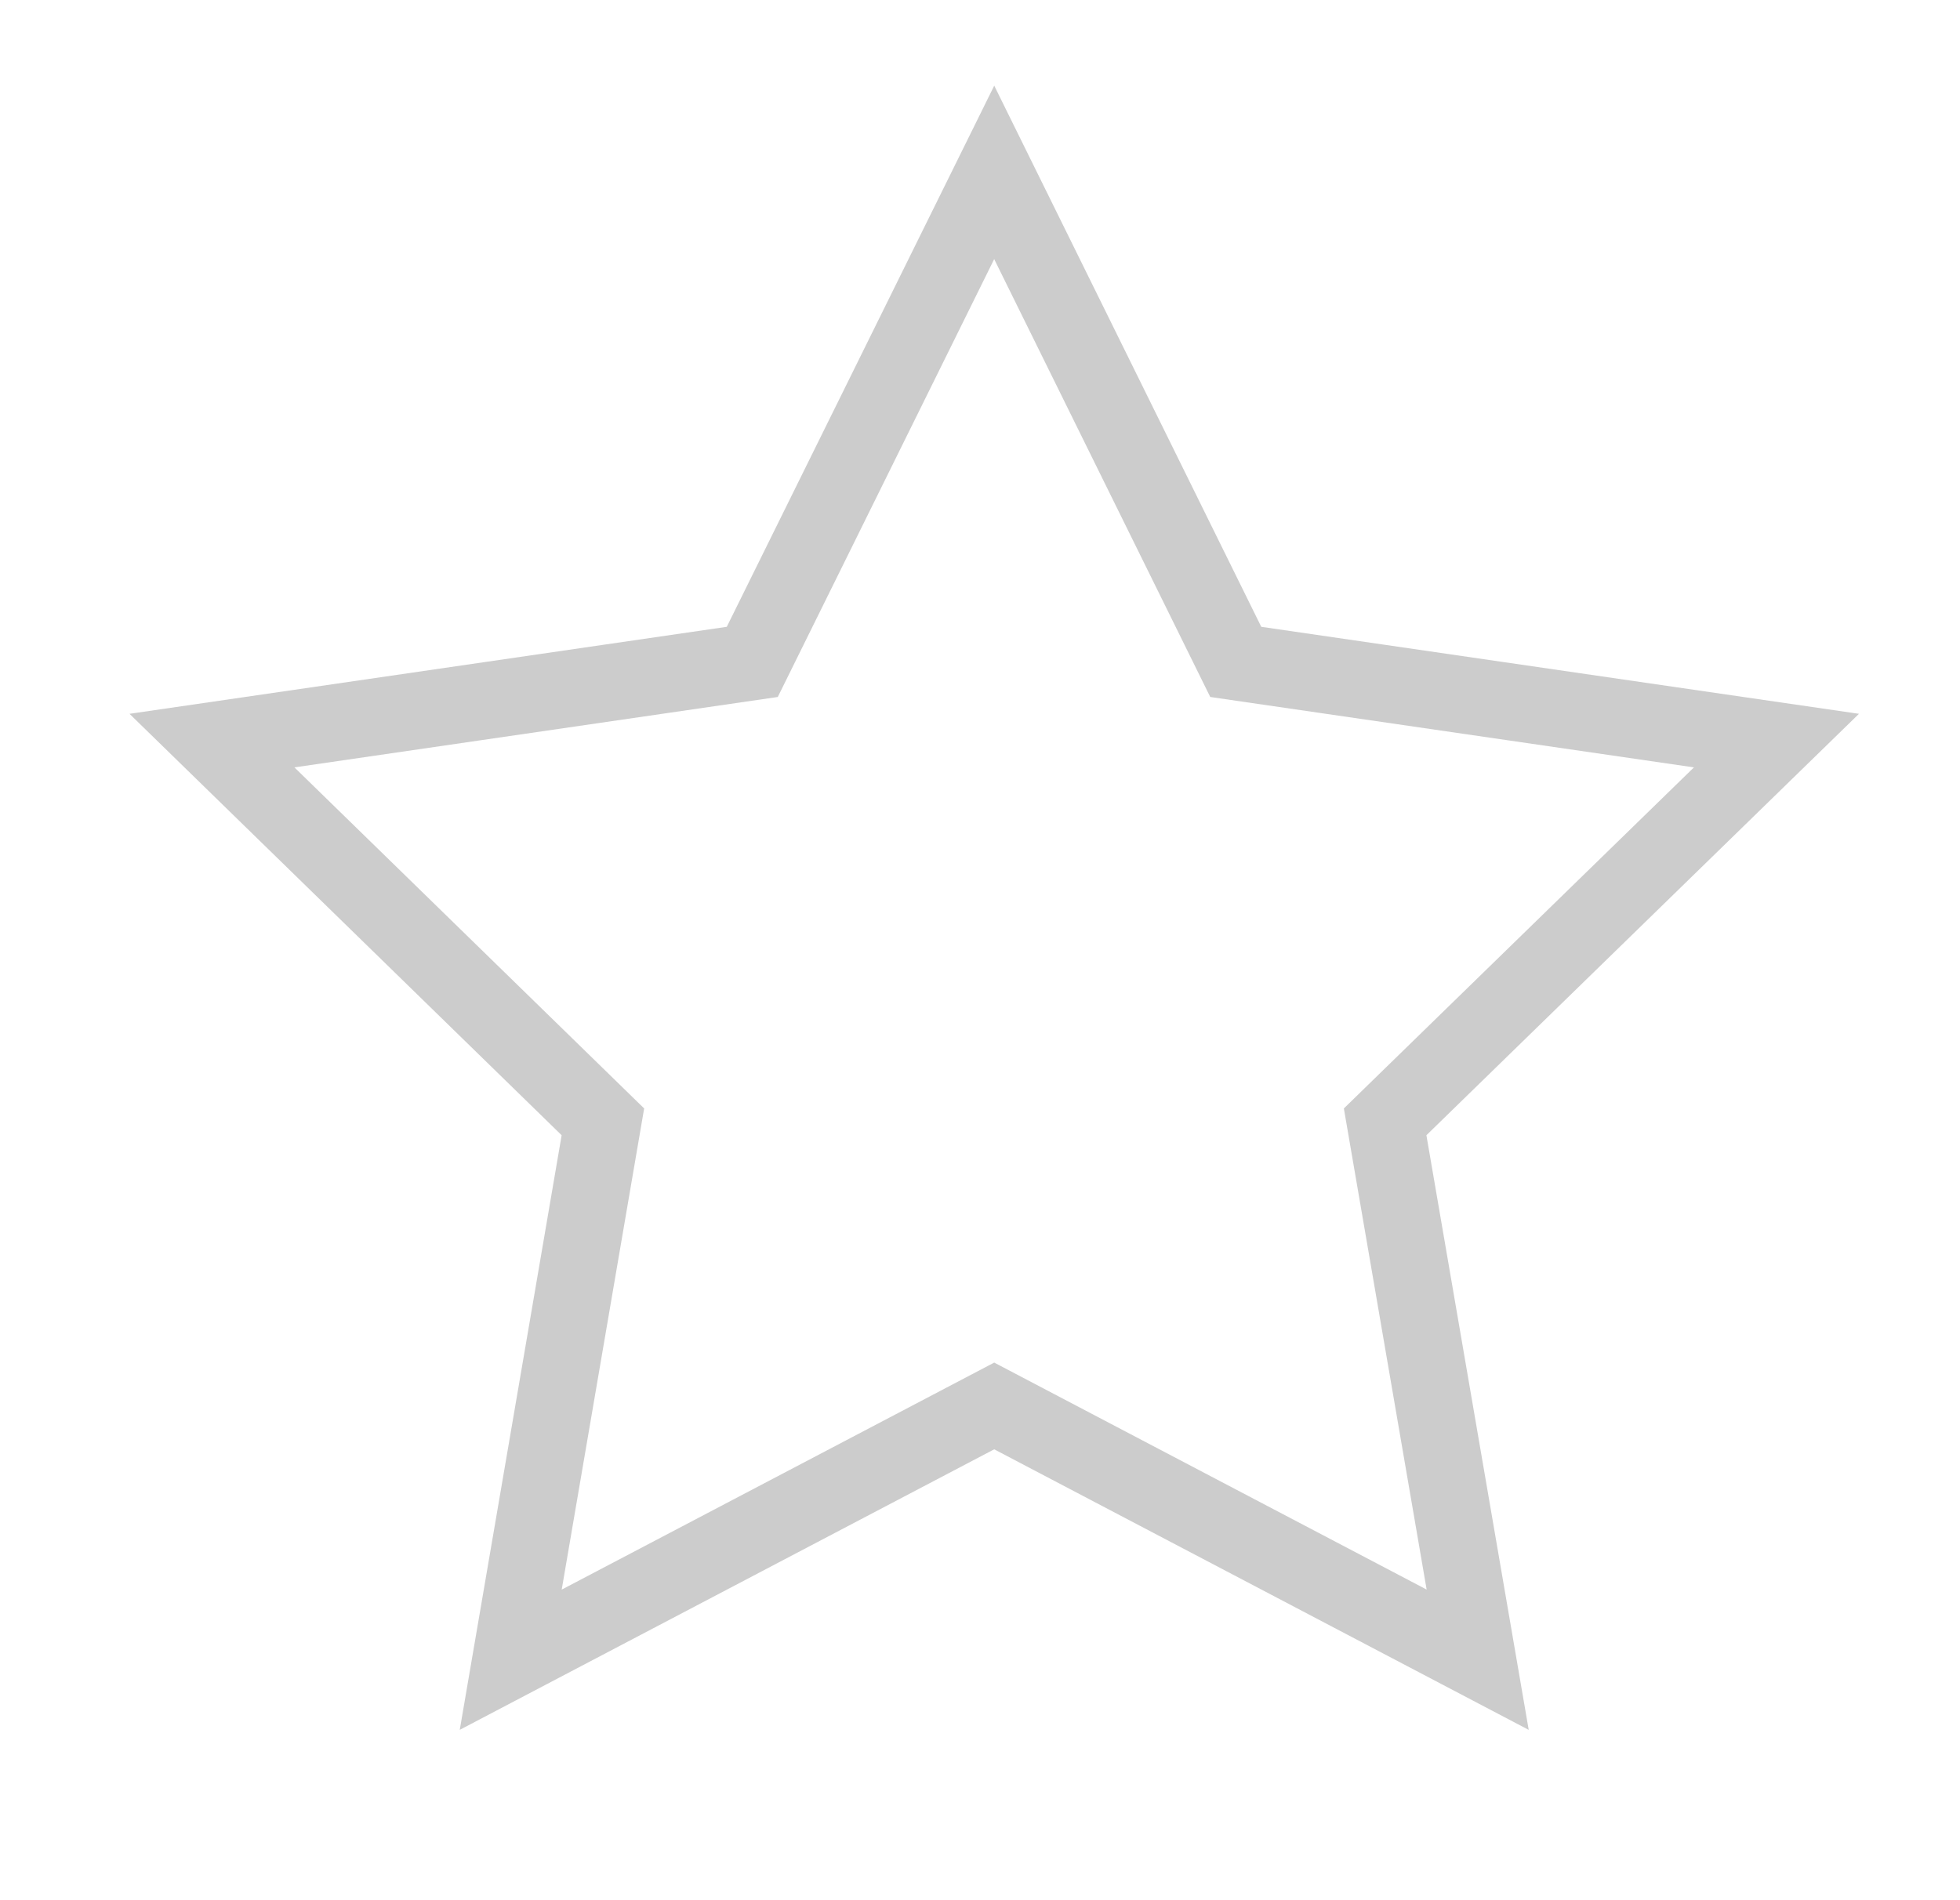
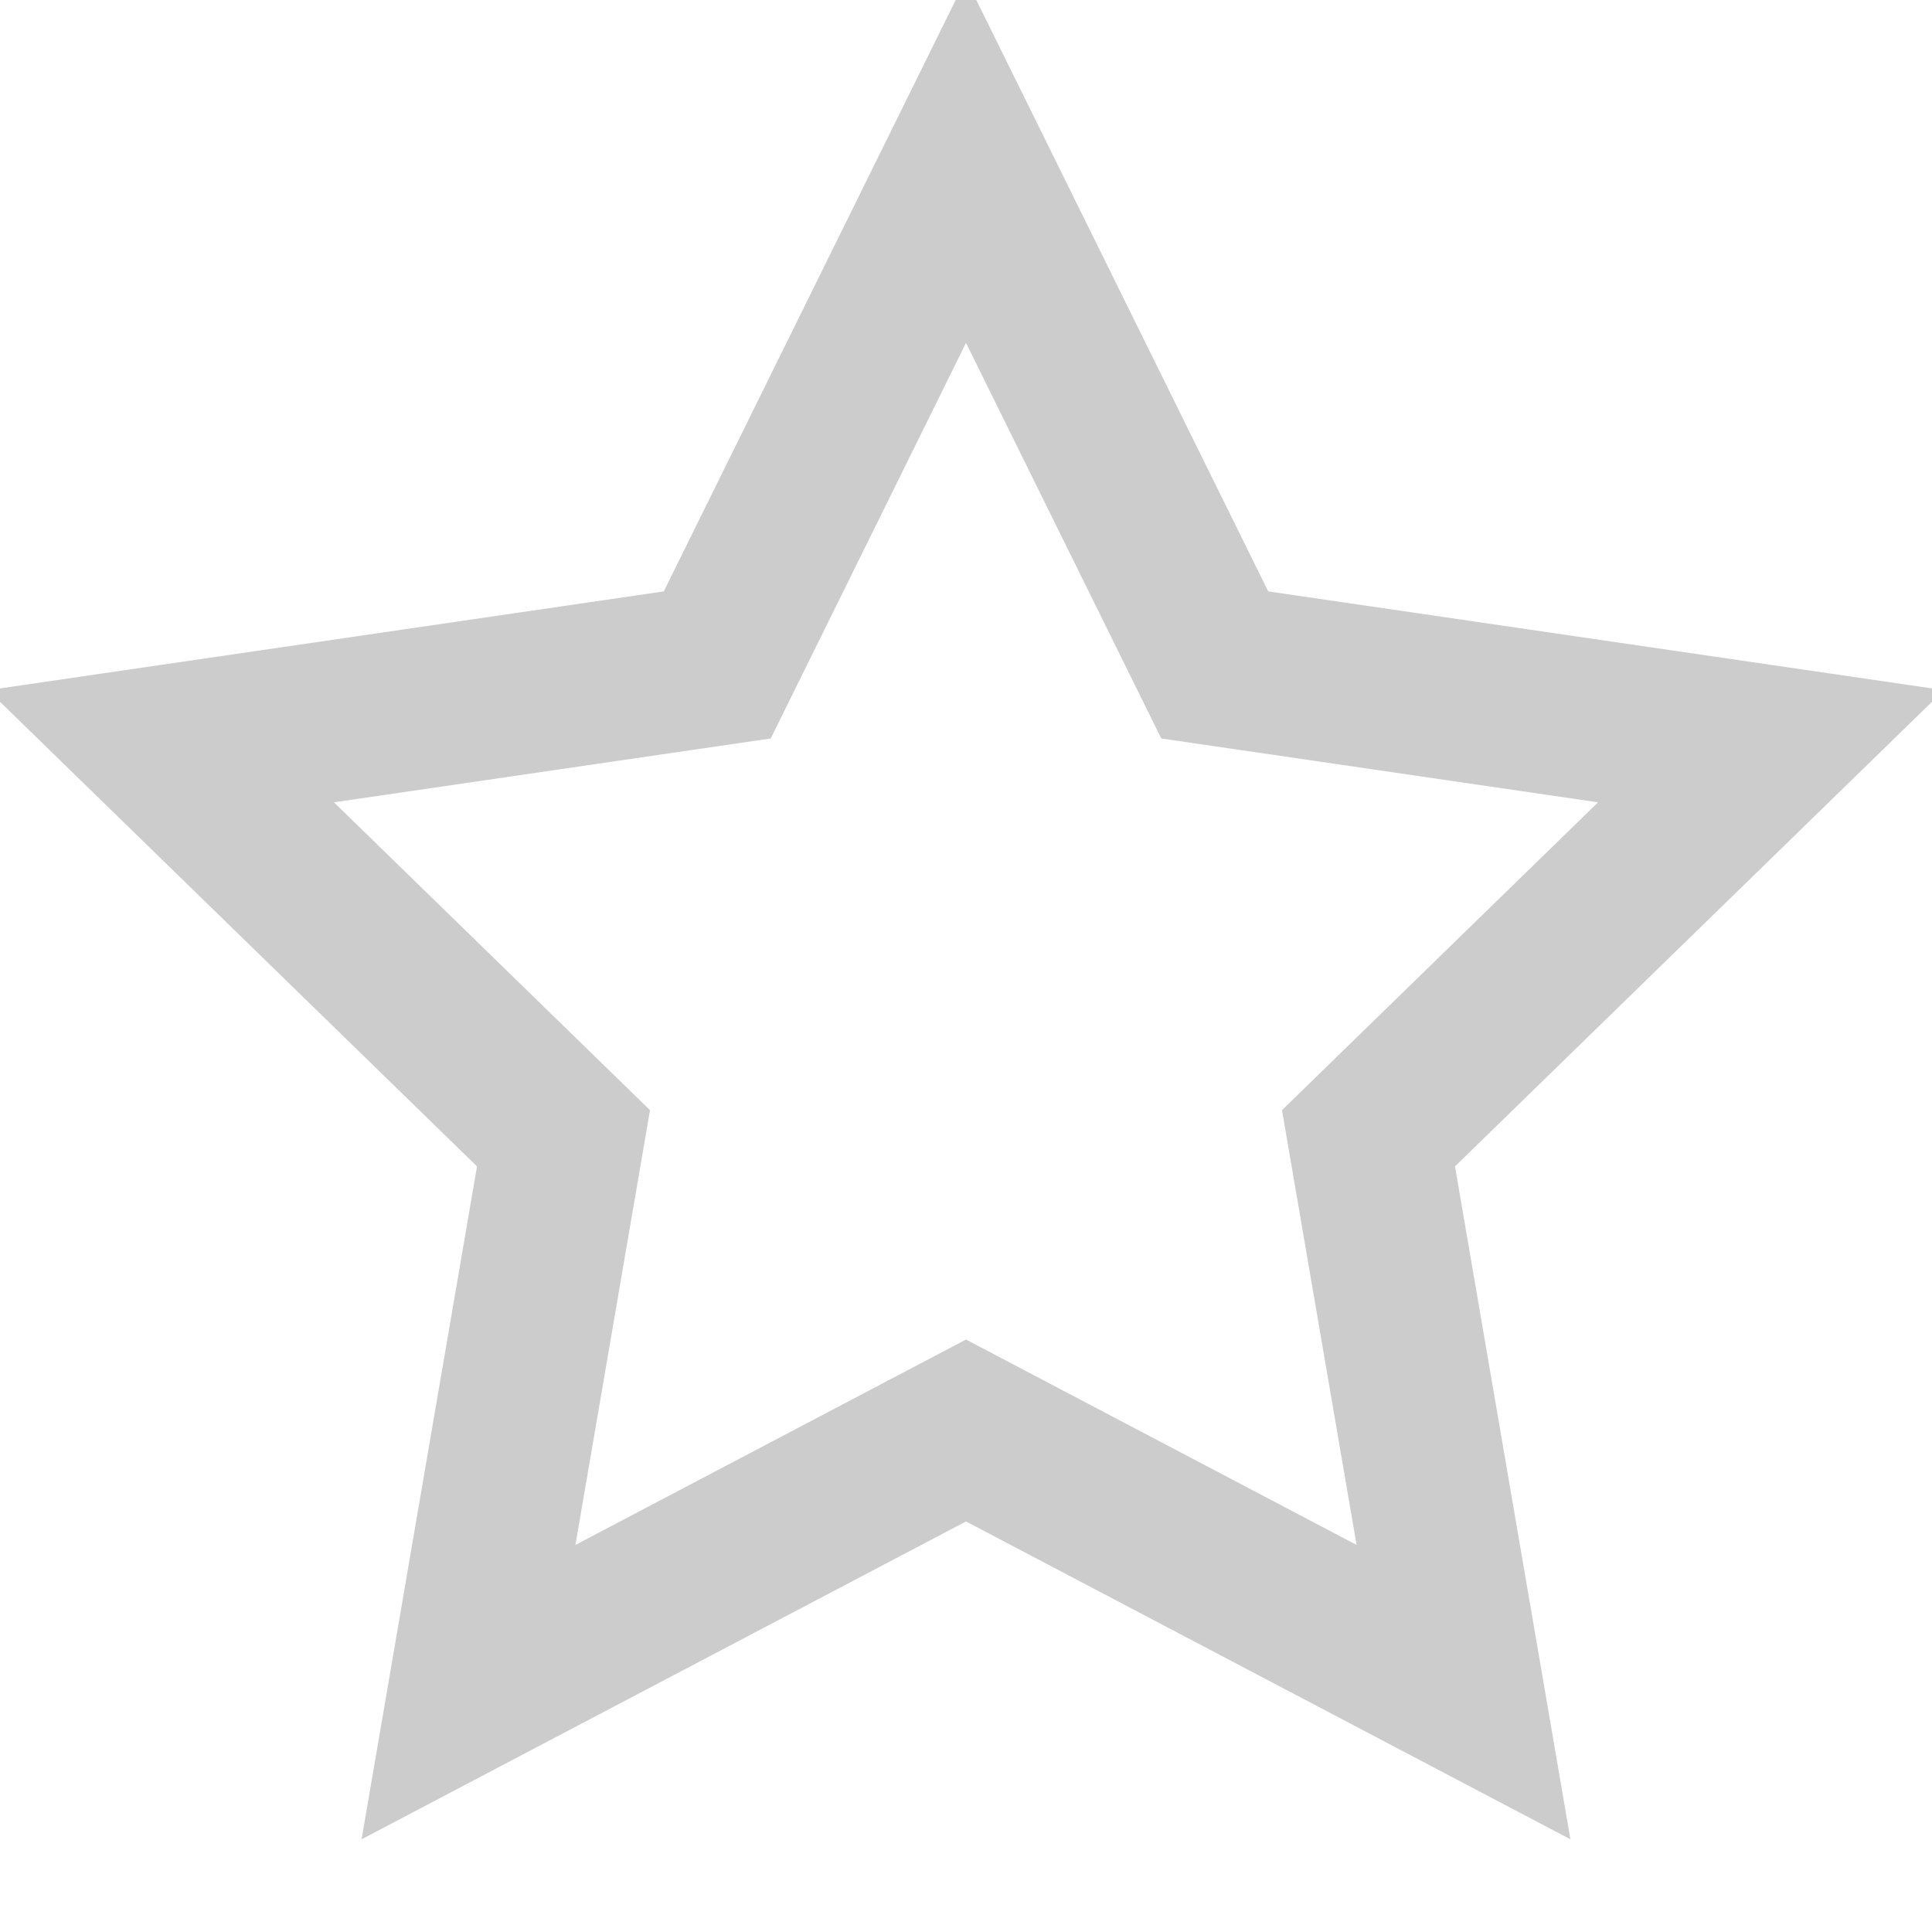
- <svg xmlns="http://www.w3.org/2000/svg" viewBox="0 0 51.04 49.47">
-   <defs>
-     <style>.cls-1,.cls-2{fill:none;}.cls-1{stroke:#CCCCCC;stroke-miterlimit:10;stroke-width:2px;}</style>
-   </defs>
-   <g id="Calque_2" data-name="Calque 2">
-     <g id="Calque_1-2" data-name="Calque 1">
-       <polygon class="cls-1" points="25.89 4.49 32.18 17.24 46.26 19.29 36.07 29.22 38.48 43.23 25.89 36.62 13.3 43.23 15.7 29.22 5.52 19.29 19.59 17.24 25.89 4.49" />
-       <polyline class="cls-2" points="6.8 0 51.04 0 51.04 49.47 0 49.47 0 0 6.8 0" />
-     </g>
-   </g>
+ <svg xmlns="http://www.w3.org/2000/svg" viewBox="0 0 24 24" fill="none" stroke="#CCCCCC" stroke-width="2">
+   <polygon points="12,2 15.09,8.26 22,9.27 17,14.14 18.18,21.02 12,17.77 5.82,21.02 7,14.14 2,9.27 8.91,8.26" />
</svg>
